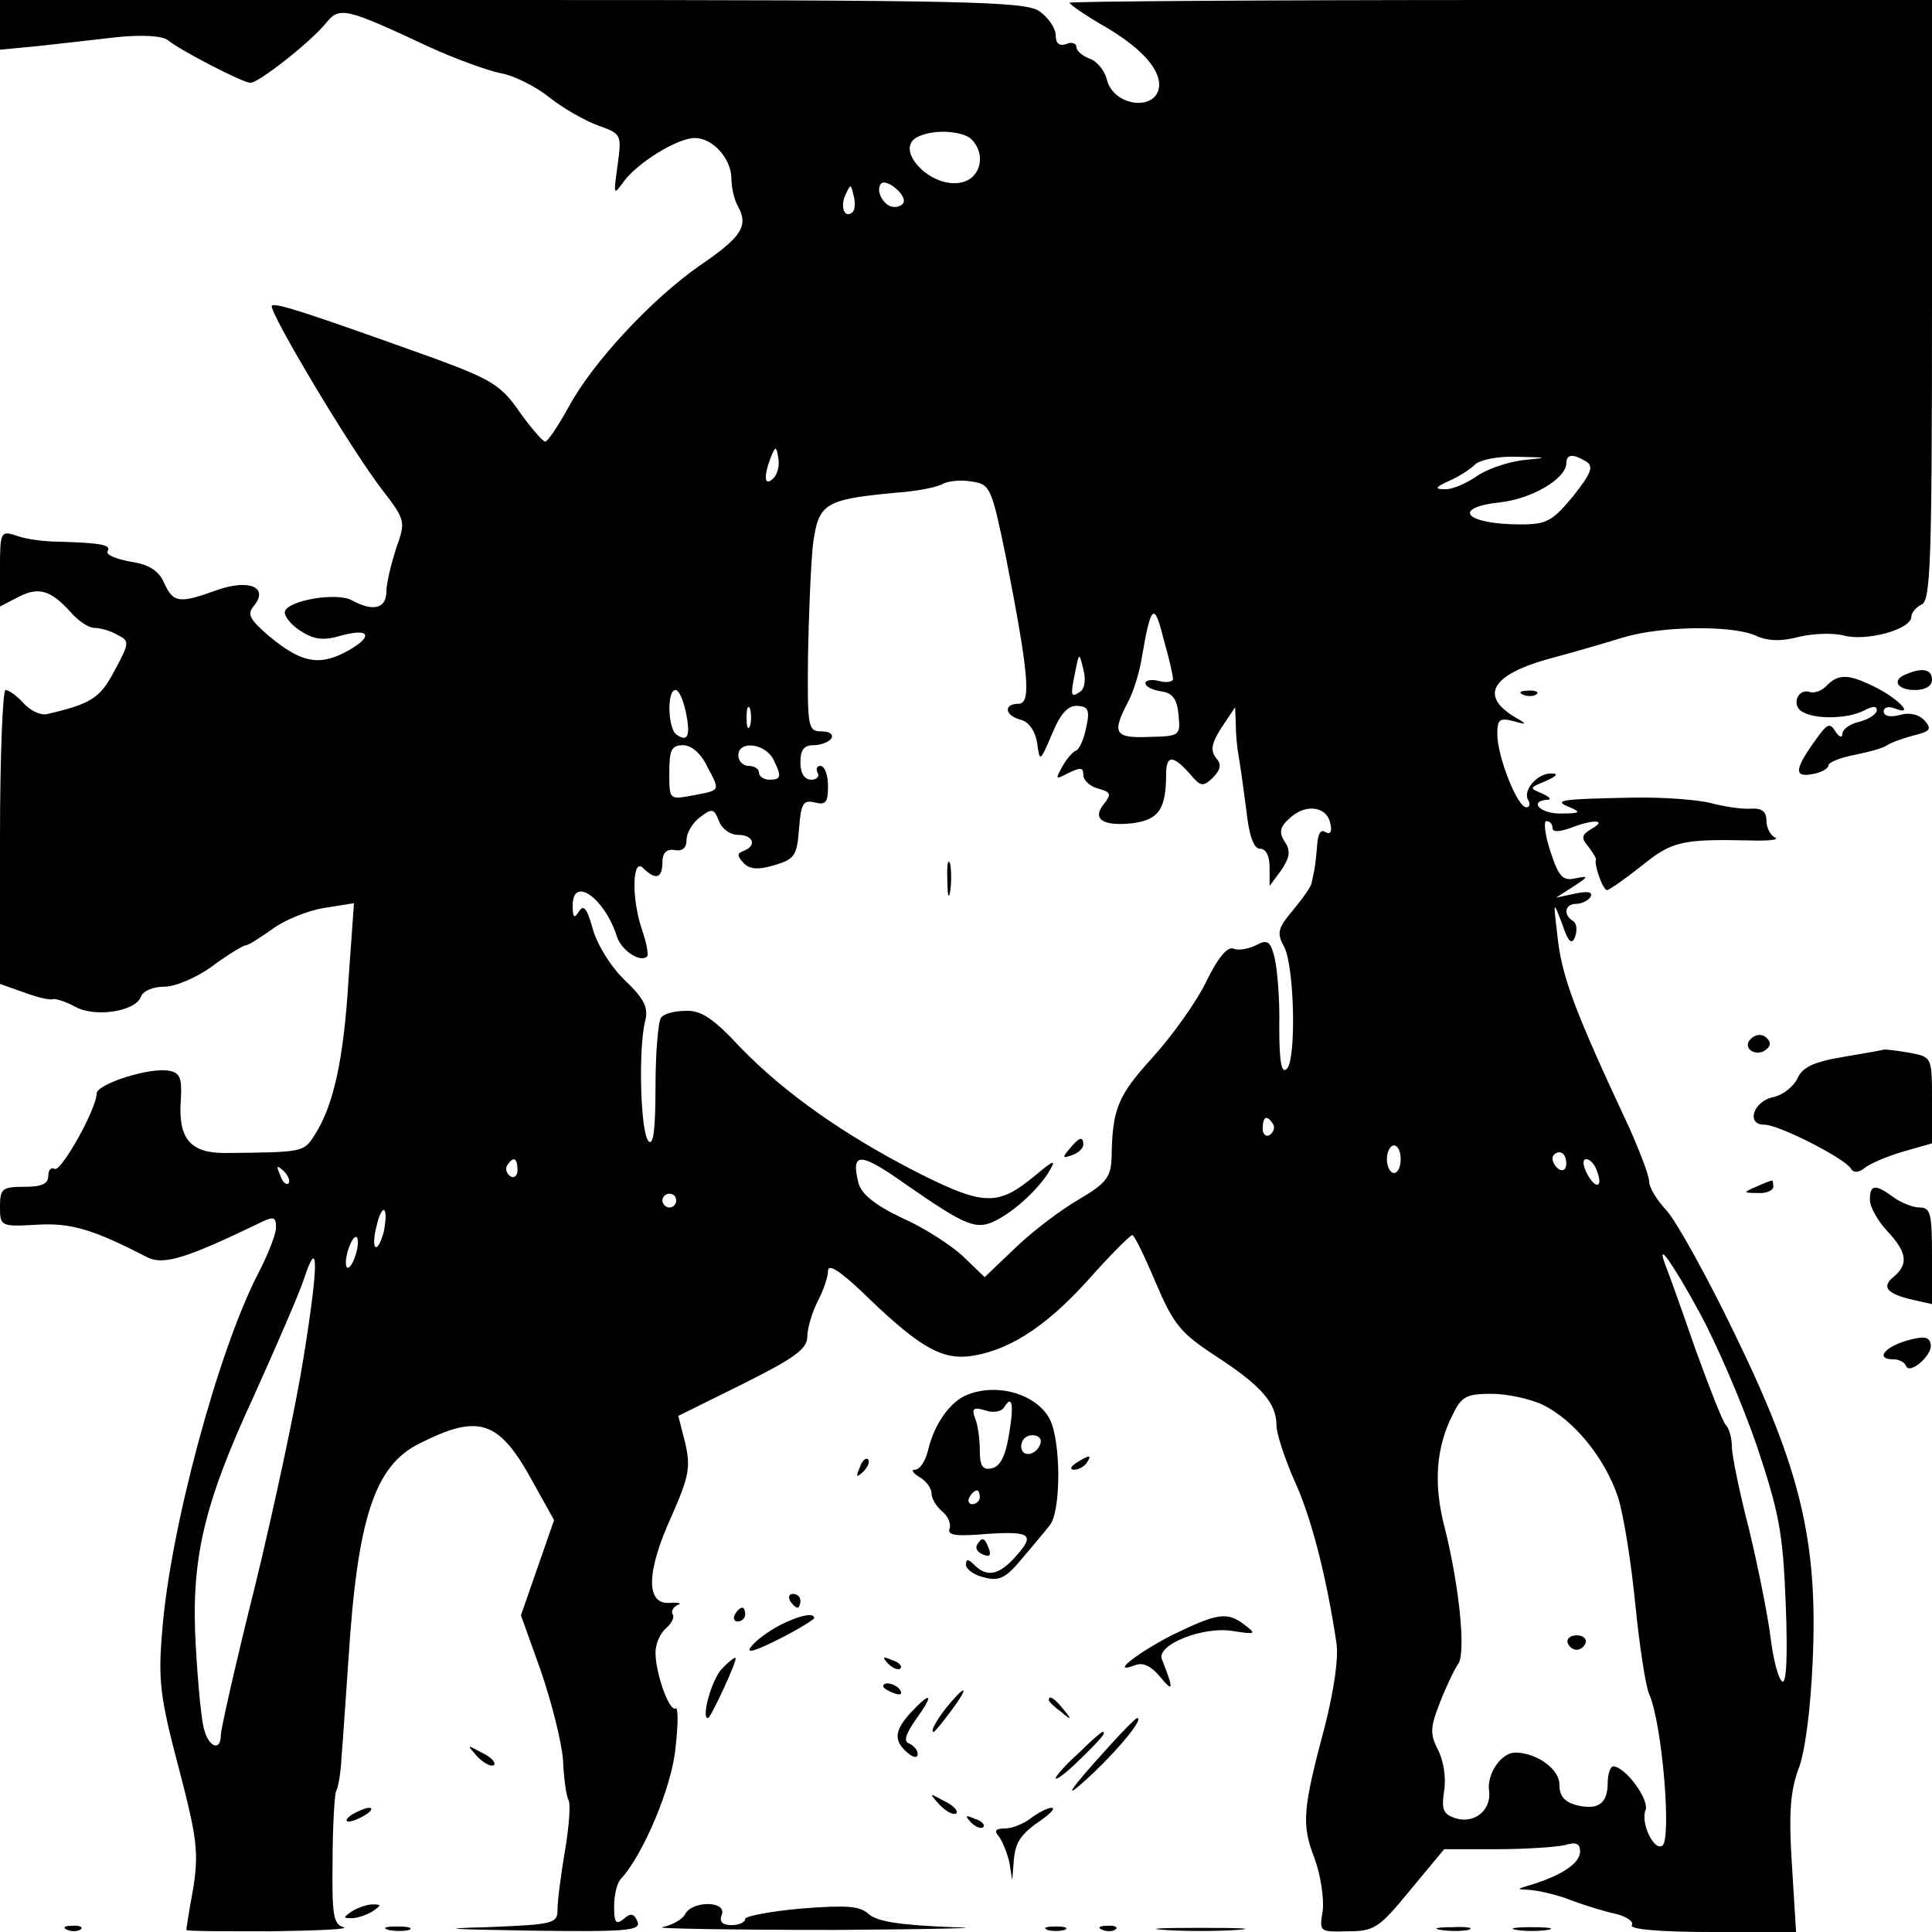
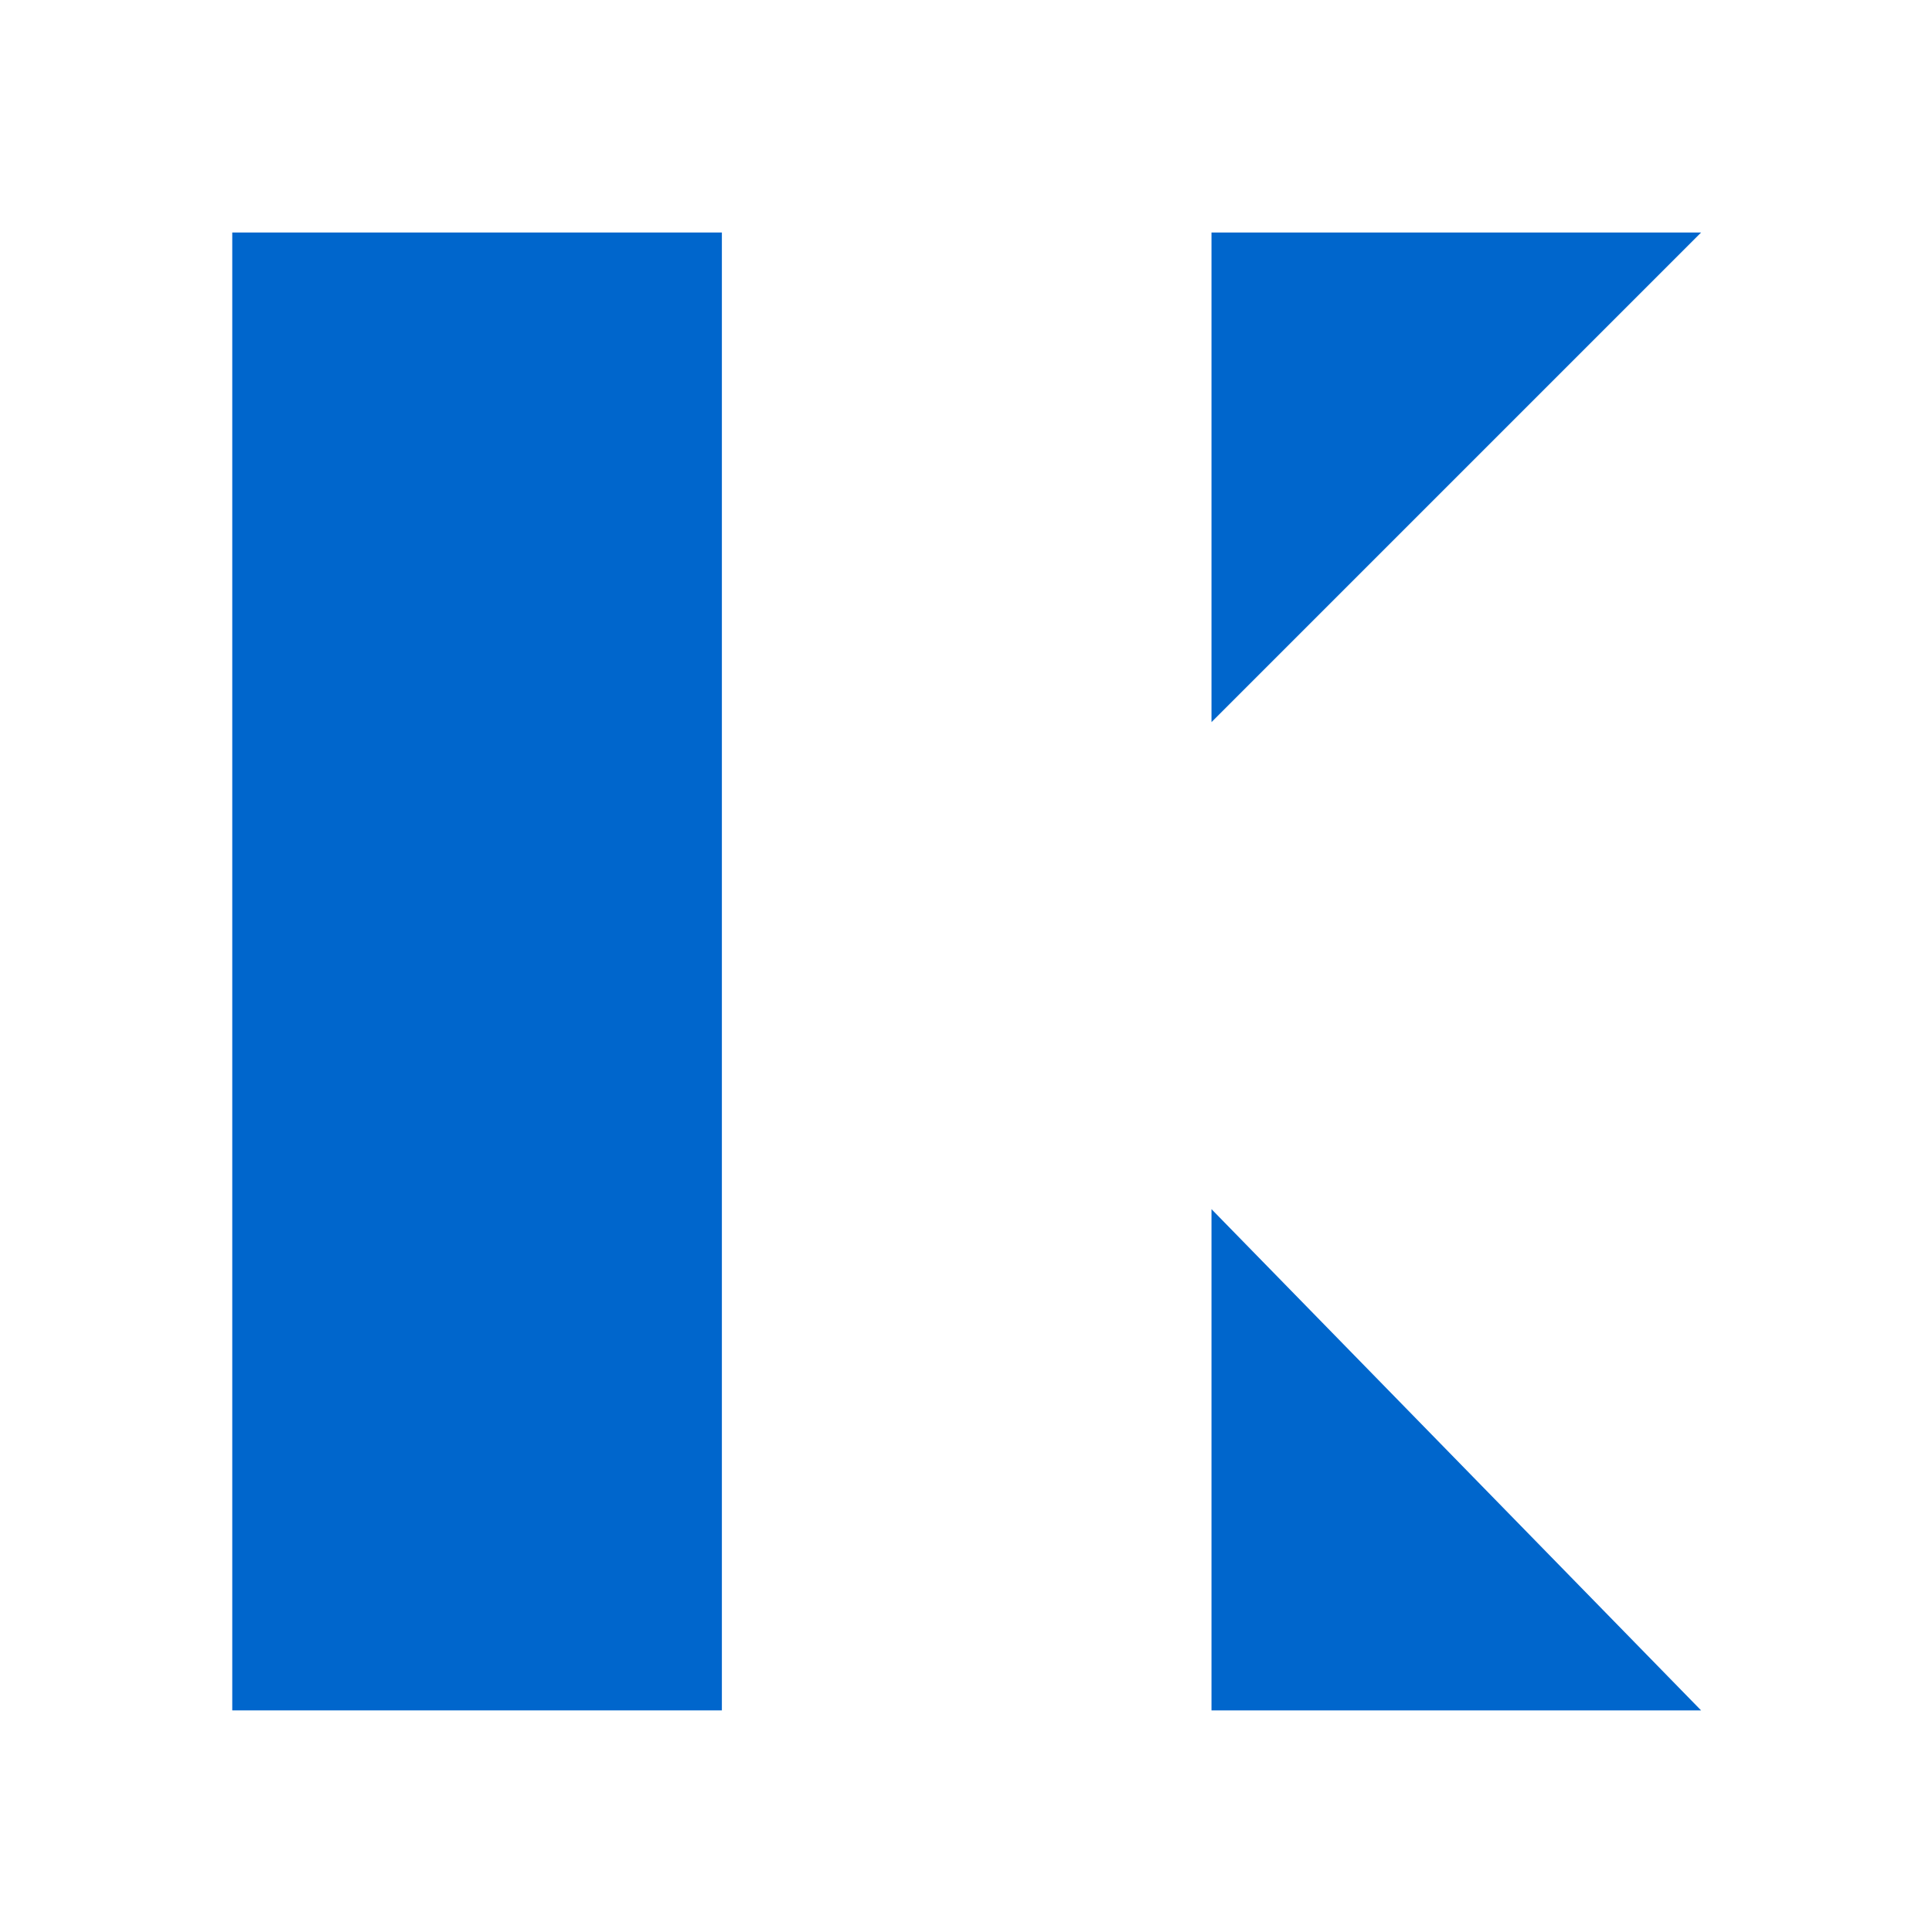
- <svg xmlns="http://www.w3.org/2000/svg" version="1.0" width="280pt" height="280pt" viewBox="0 0 280 280" preserveAspectRatio="xMidYMid meet">
-   <g transform="translate(0,280) scale(0.1,-0.1)" fill="#000000" stroke="none">
-     <path d="M0 2764 l0 -36 53 5 c28 3 80 9 115 13 38 4 67 2 75 -4 18 -15 109 -62 120 -62 12 0 87 59 109 86 20 25 28 23 150 -34 37 -17 84 -34 103 -38 19 -3 51 -19 71 -35 20 -16 52 -34 71 -41 34 -12 34 -13 28 -58 -6 -43 -6 -44 9 -23 21 28 78 63 103 63 26 0 53 -30 53 -59 0 -12 4 -31 10 -41 15 -28 4 -44 -56 -85 -69 -48 -155 -140 -190 -205 -15 -27 -30 -50 -34 -50 -3 0 -20 19 -37 43 -26 38 -41 47 -119 76 -184 66 -235 83 -240 78 -6 -6 113 -206 160 -267 34 -44 34 -46 20 -85 -7 -22 -14 -50 -14 -62 0 -25 -19 -30 -50 -13 -22 12 -92 0 -97 -16 -2 -6 8 -19 22 -28 20 -13 33 -15 60 -7 44 12 46 -3 4 -25 -38 -19 -63 -14 -109 24 -29 25 -32 32 -22 44 22 27 -7 39 -53 23 -55 -20 -64 -19 -77 10 -8 18 -22 27 -49 31 -21 4 -36 10 -33 15 5 9 -6 12 -71 14 -22 0 -50 4 -62 9 -22 7 -23 5 -23 -48 l0 -55 27 14 c29 15 47 10 77 -24 11 -12 25 -21 33 -21 8 0 23 -4 33 -10 18 -9 18 -11 -4 -52 -21 -40 -34 -48 -98 -63 -9 -2 -24 5 -34 16 -9 10 -21 19 -26 19 -4 0 -8 -96 -8 -213 l0 -213 34 -12 c19 -7 38 -12 43 -10 4 1 19 -4 32 -11 28 -16 87 -7 95 14 3 9 18 15 34 15 16 0 47 13 70 30 23 17 45 30 48 30 4 0 21 11 38 23 17 13 51 27 75 31 l44 7 -8 -112 c-7 -116 -22 -182 -49 -224 -16 -25 -16 -25 -131 -26 -49 0 -67 21 -63 76 2 32 -1 40 -16 43 -28 6 -106 -19 -106 -33 0 -22 -52 -115 -61 -109 -5 3 -9 -2 -9 -10 0 -12 -10 -16 -35 -16 -32 0 -35 -3 -35 -29 0 -28 1 -29 53 -26 49 3 81 -6 160 -47 24 -12 56 -2 160 48 24 12 27 11 27 -5 0 -10 -12 -40 -26 -67 -58 -112 -128 -372 -139 -519 -6 -70 -3 -95 24 -197 27 -103 29 -123 21 -175 -6 -32 -10 -59 -10 -60 0 -2 55 -2 123 -2 67 1 114 3 105 6 -15 4 -17 18 -16 96 0 51 3 96 5 101 3 4 7 27 8 50 2 22 6 86 10 141 13 205 38 281 103 313 87 44 116 34 166 -59 l29 -52 -24 -69 -24 -69 29 -81 c15 -44 30 -102 32 -129 1 -27 5 -53 8 -58 3 -4 1 -37 -5 -72 -6 -35 -11 -74 -11 -86 0 -21 -5 -22 -102 -26 -74 -2 -58 -3 61 -5 142 -2 162 0 157 13 -5 12 -10 13 -20 4 -11 -9 -14 -6 -14 18 0 16 4 33 9 39 33 35 75 135 80 191 4 34 4 60 0 57 -9 -5 -29 51 -29 81 0 13 7 28 15 35 8 7 13 16 10 20 -3 5 1 11 7 14 7 2 2 4 -11 3 -35 -3 -35 44 2 125 26 59 28 72 20 107 l-10 39 93 46 c76 38 94 51 94 69 0 12 7 35 15 51 8 15 15 35 15 44 0 11 16 1 48 -29 80 -78 113 -98 153 -95 57 6 113 41 176 111 32 36 61 65 64 65 3 0 18 -31 34 -69 26 -61 36 -73 88 -107 66 -43 87 -68 87 -100 0 -12 12 -48 26 -80 25 -54 47 -142 61 -236 3 -22 -4 -69 -17 -120 -32 -120 -34 -142 -15 -191 9 -24 14 -58 12 -76 -5 -31 -5 -31 36 -30 39 0 46 5 91 60 l49 59 76 0 c42 0 86 3 99 6 16 5 22 2 22 -9 0 -17 -25 -34 -69 -48 -24 -7 -24 -7 -4 -8 13 -1 40 -7 60 -15 21 -8 51 -17 66 -20 15 -4 25 -11 22 -16 -4 -6 40 -10 116 -10 l122 0 -6 97 c-5 76 -2 107 9 138 10 24 18 88 21 156 8 174 -17 279 -113 476 -40 83 -85 164 -99 179 -14 15 -25 33 -25 42 0 8 -13 42 -28 76 -80 171 -99 221 -105 281 -6 50 -6 50 7 16 9 -27 14 -31 19 -18 3 9 2 19 -3 22 -15 9 -12 25 4 25 8 0 18 5 21 10 4 7 -3 9 -22 5 l-28 -6 25 16 c23 15 23 16 3 12 -18 -4 -24 2 -36 39 -8 24 -10 44 -6 44 5 0 9 -4 9 -10 0 -6 9 -6 26 0 33 13 54 12 31 -1 -15 -9 -16 -13 -5 -26 7 -9 12 -18 11 -19 -3 -7 10 -44 16 -44 3 0 26 16 50 35 44 36 59 39 156 37 28 -1 44 1 38 4 -7 3 -13 14 -13 25 0 13 -7 18 -22 17 -13 -1 -39 3 -58 8 -19 5 -71 9 -115 8 -107 -2 -114 -4 -90 -14 17 -7 15 -9 -12 -9 -30 -1 -49 18 -20 20 6 0 3 4 -8 9 -19 8 -19 8 5 18 16 7 19 11 9 11 -21 1 -43 -25 -34 -39 3 -5 2 -10 -3 -10 -13 0 -42 74 -42 106 0 21 3 24 23 19 21 -6 21 -5 2 6 -51 31 -33 61 49 84 34 9 82 23 108 31 56 17 158 18 192 3 17 -8 37 -9 63 -2 21 5 50 6 65 2 33 -9 98 9 98 27 0 6 7 14 15 18 13 5 15 63 15 441 l0 435 -625 0 c-344 0 -625 -2 -625 -4 0 -2 21 -17 47 -32 54 -31 82 -61 83 -86 0 -40 -66 -34 -76 7 -3 13 -15 27 -25 30 -10 4 -19 11 -19 17 0 5 -7 8 -15 4 -10 -3 -15 1 -15 13 0 10 -11 26 -24 35 -22 14 -105 16 -765 16 l-741 0 0 -36z m1408 -166 c21 -21 14 -55 -13 -62 -46 -12 -104 51 -62 67 23 10 63 7 75 -5z m-98 -89 c0 -5 -6 -9 -14 -9 -15 0 -28 24 -19 34 7 7 33 -13 33 -25z m-74 -16 c-11 -11 -19 6 -11 24 8 17 8 17 12 0 3 -10 2 -21 -1 -24z m-115 -386 c-13 -13 -15 1 -4 30 7 17 8 17 11 -1 2 -10 -1 -23 -7 -29z m1085 26 c-22 -3 -52 -13 -67 -24 -15 -10 -35 -19 -46 -18 -14 0 -13 3 7 12 14 6 31 17 38 24 8 7 34 12 60 11 47 -1 47 -1 8 -5z m93 -2 c11 -7 7 -17 -19 -50 -30 -36 -38 -41 -76 -41 -80 0 -102 24 -30 32 46 5 95 34 96 56 0 14 9 15 29 3z m-841 -139 c33 -169 37 -212 18 -212 -22 0 -20 -17 3 -23 12 -3 21 -16 24 -33 4 -29 4 -29 22 13 12 29 23 41 37 40 15 -1 18 -6 12 -32 -3 -16 -10 -32 -15 -33 -5 -2 -14 -13 -20 -24 -10 -18 -9 -18 10 -8 17 8 21 8 21 -3 0 -8 10 -17 22 -20 18 -5 19 -8 8 -22 -18 -22 -2 -33 42 -28 37 5 48 20 48 71 0 28 10 28 34 1 16 -19 19 -20 34 -6 11 12 13 19 4 29 -8 11 -6 21 8 43 l20 30 1 -25 c0 -14 2 -34 4 -45 2 -11 7 -46 11 -77 4 -39 11 -58 20 -58 9 0 14 -11 14 -27 l0 -27 17 23 c12 18 14 28 5 41 -9 14 -7 22 8 35 23 21 54 16 58 -9 3 -11 0 -16 -7 -12 -7 5 -11 -3 -12 -18 -1 -14 -3 -30 -4 -36 -1 -5 -3 -14 -4 -19 0 -5 -13 -23 -27 -40 -22 -26 -24 -33 -13 -53 15 -28 18 -163 4 -177 -8 -8 -11 11 -11 62 1 39 -3 84 -7 100 -6 23 -10 26 -27 17 -10 -5 -25 -8 -32 -5 -9 4 -23 -13 -40 -48 -14 -29 -49 -78 -78 -110 -50 -55 -58 -74 -59 -145 -1 -28 -8 -37 -47 -60 -26 -15 -67 -46 -92 -70 l-45 -43 -31 30 c-17 16 -57 42 -89 56 -40 19 -59 35 -63 51 -11 45 2 45 71 -4 85 -59 100 -65 128 -51 30 15 66 50 79 74 9 15 4 13 -21 -8 -54 -45 -74 -45 -168 2 -110 56 -196 117 -260 183 -39 42 -57 54 -79 53 -16 0 -32 -4 -36 -10 -4 -5 -8 -50 -8 -100 0 -61 -3 -86 -10 -79 -12 12 -15 135 -5 174 5 20 -1 32 -30 60 -20 19 -40 52 -46 74 -8 29 -13 36 -20 25 -7 -11 -9 -9 -9 9 0 43 46 11 64 -45 6 -20 34 -39 44 -29 2 3 -1 19 -7 37 -16 45 -15 107 1 91 18 -18 28 -15 28 8 0 14 6 20 18 18 11 -2 17 3 17 15 0 10 9 25 20 33 17 13 20 12 27 -6 4 -11 16 -20 28 -20 22 0 27 -16 8 -23 -10 -4 -10 -7 -1 -17 9 -10 21 -11 45 -4 30 9 33 14 36 53 3 37 6 42 23 38 16 -4 19 0 19 24 0 16 -5 29 -11 29 -5 0 -7 -4 -4 -10 3 -5 -1 -10 -9 -10 -10 0 -16 9 -16 25 0 18 5 25 19 25 11 0 23 5 26 10 3 6 -3 10 -14 10 -20 0 -21 5 -20 108 1 59 4 131 7 161 8 62 16 67 121 77 30 2 60 8 68 13 8 4 26 6 42 3 26 -4 28 -8 49 -110z m242 -176 c0 -4 -9 -6 -20 -3 -11 3 -20 1 -20 -3 0 -5 10 -10 23 -12 16 -2 23 -11 25 -34 3 -30 2 -31 -42 -32 -51 -2 -55 5 -31 51 8 15 17 45 20 65 13 76 18 80 31 27 8 -27 14 -54 14 -59z m-134 -18 c-14 -10 -15 -7 -8 27 6 30 6 30 12 5 4 -14 2 -28 -4 -32z m-572 -30 c7 -34 3 -44 -13 -33 -13 7 -15 65 -2 65 5 0 11 -14 15 -32z m93 -20 c-3 -7 -5 -2 -5 12 0 14 2 19 5 13 2 -7 2 -19 0 -25z m-62 -59 c19 -36 20 -34 -22 -42 -33 -6 -33 -6 -33 33 0 33 3 40 20 40 12 0 26 -12 35 -31z m95 12 c13 -26 13 -31 -5 -31 -8 0 -15 5 -15 10 0 6 -7 10 -15 10 -8 0 -15 7 -15 15 0 22 37 18 50 -4z m725 -530 c3 -5 1 -12 -5 -16 -5 -3 -10 1 -10 9 0 18 6 21 15 7z m185 -51 c0 -11 -4 -20 -10 -20 -5 0 -10 9 -10 20 0 11 5 20 10 20 6 0 10 -9 10 -20z m240 -6 c0 -8 -4 -12 -10 -9 -5 3 -10 10 -10 16 0 5 5 9 10 9 6 0 10 -7 10 -16z m-1520 -10 c0 -8 -5 -12 -10 -9 -6 4 -8 11 -5 16 9 14 15 11 15 -7z m1564 0 c10 -25 -1 -29 -14 -5 -6 12 -7 21 -1 21 5 0 12 -7 15 -16z m-1896 -19 c-3 -3 -9 2 -12 12 -6 14 -5 15 5 6 7 -7 10 -15 7 -18z m562 -25 c0 -5 -4 -10 -10 -10 -5 0 -10 5 -10 10 0 6 5 10 10 10 6 0 10 -4 10 -10z m-424 -46 c-4 -14 -9 -24 -12 -21 -3 2 -2 17 2 31 3 15 9 25 11 22 3 -3 2 -17 -1 -32z m-41 -34 c-4 -12 -9 -19 -12 -17 -3 3 -2 15 2 27 4 12 9 19 12 17 3 -3 2 -15 -2 -27z m-75 -147 c-11 -70 -43 -219 -70 -330 -28 -112 -50 -209 -50 -218 0 -23 -17 -18 -24 8 -4 12 -9 65 -12 117 -8 128 10 207 84 367 32 71 65 147 72 168 22 67 22 24 0 -112z m2023 65 c25 -46 62 -132 83 -193 32 -96 38 -125 42 -229 3 -77 1 -117 -5 -113 -6 4 -13 32 -17 64 -4 32 -18 102 -31 156 -14 54 -25 108 -25 120 0 13 -4 27 -9 32 -5 6 -24 55 -44 110 -19 55 -38 108 -42 118 -17 43 7 10 48 -65z m-227 -134 c45 -22 90 -77 109 -134 8 -25 19 -94 25 -155 6 -60 15 -119 20 -130 19 -42 33 -212 19 -220 -12 -8 -32 34 -24 52 5 16 -30 63 -47 63 -4 0 -8 -11 -8 -24 0 -30 -14 -40 -46 -32 -17 5 -24 13 -24 30 0 22 -33 46 -64 46 -20 0 -41 -30 -38 -55 4 -28 -21 -49 -49 -40 -18 6 -20 13 -16 40 3 19 -1 44 -9 59 -12 24 -11 33 3 69 9 23 21 48 26 55 12 15 2 113 -19 197 -17 64 -13 118 12 166 12 25 20 29 55 29 23 0 56 -7 75 -16z" />
-     <path d="M1373 1525 c0 -22 2 -30 4 -17 2 12 2 30 0 40 -3 9 -5 -1 -4 -23z" />
-     <path d="M1550 1135 c-11 -13 -10 -14 4 -9 9 3 16 10 16 15 0 13 -6 11 -20 -6z" />
-     <path d="M2272 419 c2 -6 8 -10 13 -10 5 0 11 4 13 10 2 6 -4 11 -13 11 -9 0 -15 -5 -13 -11z" />
-     <path d="M2763 1823 c-22 -8 -14 -23 12 -23 16 0 25 6 25 15 0 15 -14 18 -37 8z" />
-     <path d="M2648 1807 c-7 -8 -18 -12 -25 -10 -17 6 -27 -18 -12 -28 19 -12 66 -11 90 1 13 7 19 7 19 1 0 -6 -11 -13 -25 -17 -14 -3 -25 -11 -25 -18 0 -6 -5 -4 -10 4 -8 13 -12 11 -27 -10 -32 -44 -34 -57 -7 -52 13 2 24 8 24 13 0 4 17 11 38 15 20 4 42 10 47 14 6 4 23 10 38 14 24 6 27 9 17 21 -8 9 -21 13 -36 9 -14 -4 -24 -2 -24 5 0 6 7 8 17 4 28 -11 5 14 -29 31 -38 19 -53 20 -70 3z" />
-     <path d="M2208 1793 c7 -3 16 -2 19 1 4 3 -2 6 -13 5 -11 0 -14 -3 -6 -6z" />
-     <path d="M2537 1294 c-11 -11 3 -24 18 -18 8 4 12 10 9 15 -6 11 -18 12 -27 3z" />
-     <path d="M2670 1268 c-42 -7 -58 -15 -65 -31 -6 -12 -21 -24 -35 -27 -29 -6 -40 -40 -13 -40 21 0 115 -48 125 -63 4 -7 11 -7 20 0 7 6 32 17 56 24 l42 12 0 62 c0 62 0 63 -31 69 -17 3 -34 5 -38 5 -3 -1 -31 -6 -61 -11z" />
-     <path d="M2545 1080 c-19 -8 -19 -9 3 -9 12 -1 22 4 22 9 0 6 -1 10 -2 9 -2 0 -12 -4 -23 -9z" />
-     <path d="M2710 1061 c0 -10 11 -30 25 -45 29 -31 31 -48 10 -66 -19 -15 -11 -25 28 -34 l27 -6 0 70 c0 61 -2 70 -18 70 -10 0 -27 7 -38 15 -26 19 -34 19 -34 -4z" />
-     <path d="M2763 857 c-33 -10 -45 -27 -19 -27 8 0 16 -4 18 -9 5 -15 40 16 36 31 -2 11 -10 12 -35 5z" />
-     <path d="M1403 779 c-25 -9 -49 -42 -58 -81 -4 -16 -12 -28 -19 -28 -6 0 -3 -5 7 -11 9 -5 17 -16 17 -23 0 -8 7 -19 15 -26 9 -7 14 -19 11 -26 -3 -9 10 -11 55 -7 64 4 70 -1 39 -35 -23 -25 -40 -28 -58 -10 -9 9 -12 9 -12 0 0 -6 12 -15 26 -18 22 -6 32 -1 55 27 16 19 34 40 40 48 17 19 17 123 0 155 -19 35 -74 52 -118 35z m59 -60 c-5 -30 -13 -45 -25 -47 -13 -3 -17 4 -17 26 0 17 -3 38 -7 47 -5 14 -2 16 15 11 11 -4 23 -2 27 4 12 20 15 5 7 -41z m46 -11 c-6 -18 -28 -21 -28 -4 0 9 7 16 16 16 9 0 14 -5 12 -12z m-88 -78 c0 -5 -5 -10 -11 -10 -5 0 -7 5 -4 10 3 6 8 10 11 10 2 0 4 -4 4 -10z" />
-     <path d="M1246 673 c-6 -14 -5 -15 5 -6 7 7 10 15 7 18 -3 3 -9 -2 -12 -12z" />
-     <path d="M1560 680 c-9 -6 -10 -10 -3 -10 6 0 15 5 18 10 8 12 4 12 -15 0z" />
-     <path d="M1416 561 c-3 -5 1 -11 9 -14 9 -4 12 -1 8 9 -6 16 -10 17 -17 5z" />
-     <path d="M1145 480 c3 -5 8 -10 11 -10 2 0 4 5 4 10 0 6 -5 10 -11 10 -5 0 -7 -4 -4 -10z" />
-     <path d="M1065 460 c-3 -5 -1 -10 4 -10 6 0 11 5 11 10 0 6 -2 10 -4 10 -3 0 -8 -4 -11 -10z" />
-     <path d="M1129 444 c-15 -8 -33 -21 -40 -30 -9 -11 3 -8 39 10 28 14 52 29 52 31 0 9 -24 3 -51 -11z" />
-     <path d="M1698 430 c-52 -27 -91 -58 -52 -43 11 4 23 -2 36 -18 19 -23 19 -17 2 26 -9 21 60 49 104 41 32 -5 33 -4 16 9 -26 20 -40 17 -106 -15z" />
-     <path d="M1045 380 c-14 -16 -29 -70 -19 -70 4 0 43 84 40 87 -1 2 -11 -6 -21 -17z" />
-     <path d="M1287 389 c7 -7 15 -10 18 -7 3 3 -2 9 -12 12 -14 6 -15 5 -6 -5z" />
-     <path d="M1280 356 c0 -2 7 -7 16 -10 8 -3 12 -2 9 4 -6 10 -25 14 -25 6z" />
-     <path d="M1378 333 c-18 -21 -31 -43 -25 -43 2 0 13 14 25 30 25 33 24 41 0 13z" />
-     <path d="M1320 318 c-24 -26 -25 -41 -5 -58 9 -8 15 -8 15 -2 0 6 -6 12 -12 15 -9 3 -6 13 10 36 26 36 22 41 -8 9z" />
-     <path d="M1520 336 c0 -2 8 -10 18 -17 15 -13 16 -12 3 4 -13 16 -21 21 -21 13z" />
-     <path d="M1610 272 c-63 -69 -75 -88 -26 -42 40 38 74 80 64 80 -2 0 -19 -17 -38 -38z" />
-     <path d="M1563 259 c-18 -16 -33 -33 -33 -36 0 -4 16 8 35 27 32 31 39 40 33 40 -2 0 -18 -14 -35 -31z" />
-     <path d="M692 254 c10 -10 20 -15 24 -12 3 4 -5 12 -18 18 -22 12 -22 12 -6 -6z" />
-     <path d="M1362 184 c10 -10 20 -15 24 -12 3 4 -5 12 -18 18 -22 12 -22 12 -6 -6z" />
-     <path d="M510 170 c-8 -5 -10 -10 -5 -10 6 0 17 5 25 10 8 5 11 10 5 10 -5 0 -17 -5 -25 -10z" />
-     <path d="M1494 165 c-10 -8 -27 -15 -38 -15 -13 0 -16 -3 -8 -12 5 -7 12 -24 15 -38 l4 -25 2 25 c2 30 9 41 41 63 13 9 20 17 14 17 -6 0 -19 -7 -30 -15z" />
-     <path d="M1407 159 c7 -7 15 -10 18 -7 3 3 -2 9 -12 12 -14 6 -15 5 -6 -5z" />
-     <path d="M510 30 c-13 -9 -13 -10 0 -10 8 0 22 5 30 10 13 9 13 10 0 10 -8 0 -22 -5 -30 -10z" />
-     <path d="M993 26 c-4 -8 -19 -16 -33 -19 -14 -2 99 -4 250 -4 151 1 228 3 170 4 -75 3 -109 8 -121 19 -13 12 -32 13 -98 8 -44 -4 -81 -11 -81 -15 0 -5 -9 -9 -20 -9 -13 0 -18 5 -14 15 8 20 -42 21 -53 1z" />
-     <path d="M98 3 c7 -3 16 -2 19 1 4 3 -2 6 -13 5 -11 0 -14 -3 -6 -6z" />
-     <path d="M563 3 c9 -2 23 -2 30 0 6 3 -1 5 -18 5 -16 0 -22 -2 -12 -5z" />
-     <path d="M1518 3 c6 -2 18 -2 25 0 6 3 1 5 -13 5 -14 0 -19 -2 -12 -5z" />
-     <path d="M1598 3 c7 -3 16 -2 19 1 4 3 -2 6 -13 5 -11 0 -14 -3 -6 -6z" />
-     <path d="M1688 3 c28 -2 76 -2 105 0 28 2 5 3 -53 3 -58 0 -81 -1 -52 -3z" />
-     <path d="M2088 3 c12 -2 30 -2 40 0 9 3 -1 5 -23 4 -22 0 -30 -2 -17 -4z" />
-     <path d="M2198 3 c12 -2 32 -2 45 0 12 2 2 4 -23 4 -25 0 -35 -2 -22 -4z" />
-   </g>
+ <svg xmlns="http://www.w3.org/2000/svg" width="1417" height="1417" viewBox="0 0 1417 1417">
+   <defs>
+     <style>
+       .cls-1 {
+         fill: #06c;
+         fill-rule: evenodd;
+       }
+     </style>
+   </defs>
+   <path id="rectangular" class="cls-1" d="M170.35,170.525h359.1V1254.47H170.35V170.525Z" />
+   <path id="triangle-down" class="cls-1" d="M888.55,1254.47h359.1L888.55,886.825V1254.47Z" />
+   <path id="triangle-up" class="cls-1" d="M888.55,170.525h359.1l-359.1,359.1v-359.1Z" />
</svg>
